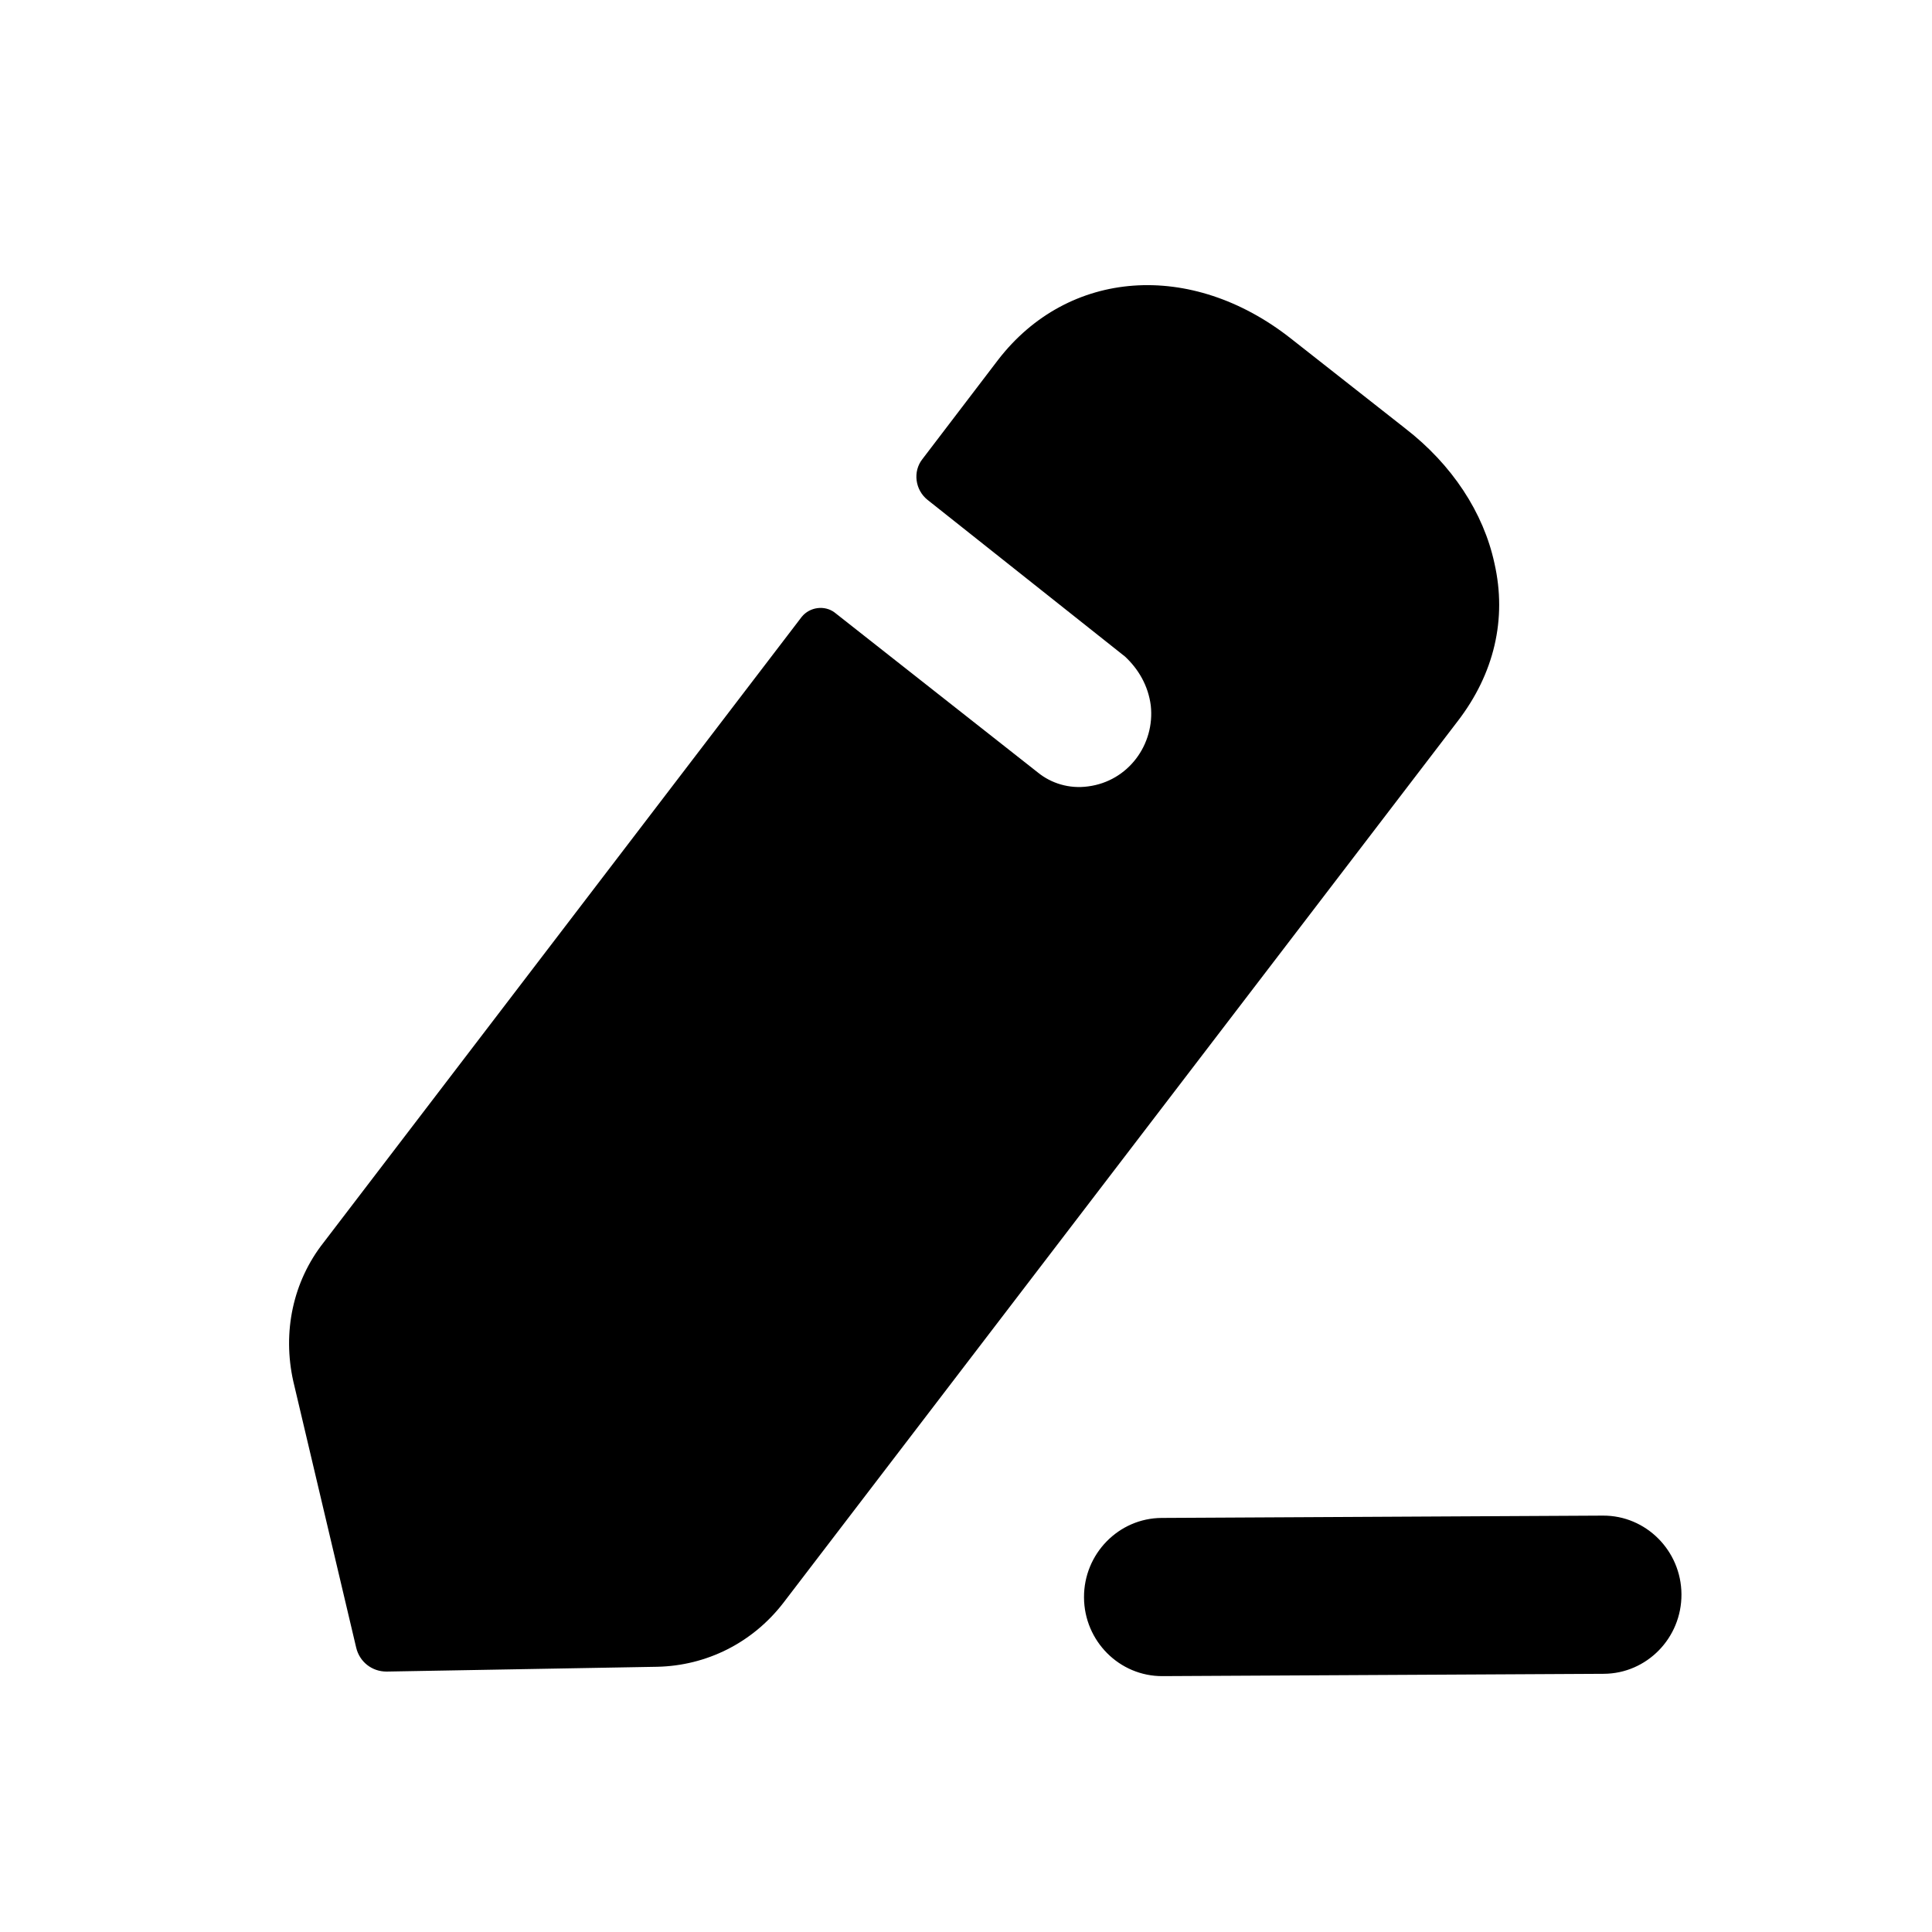
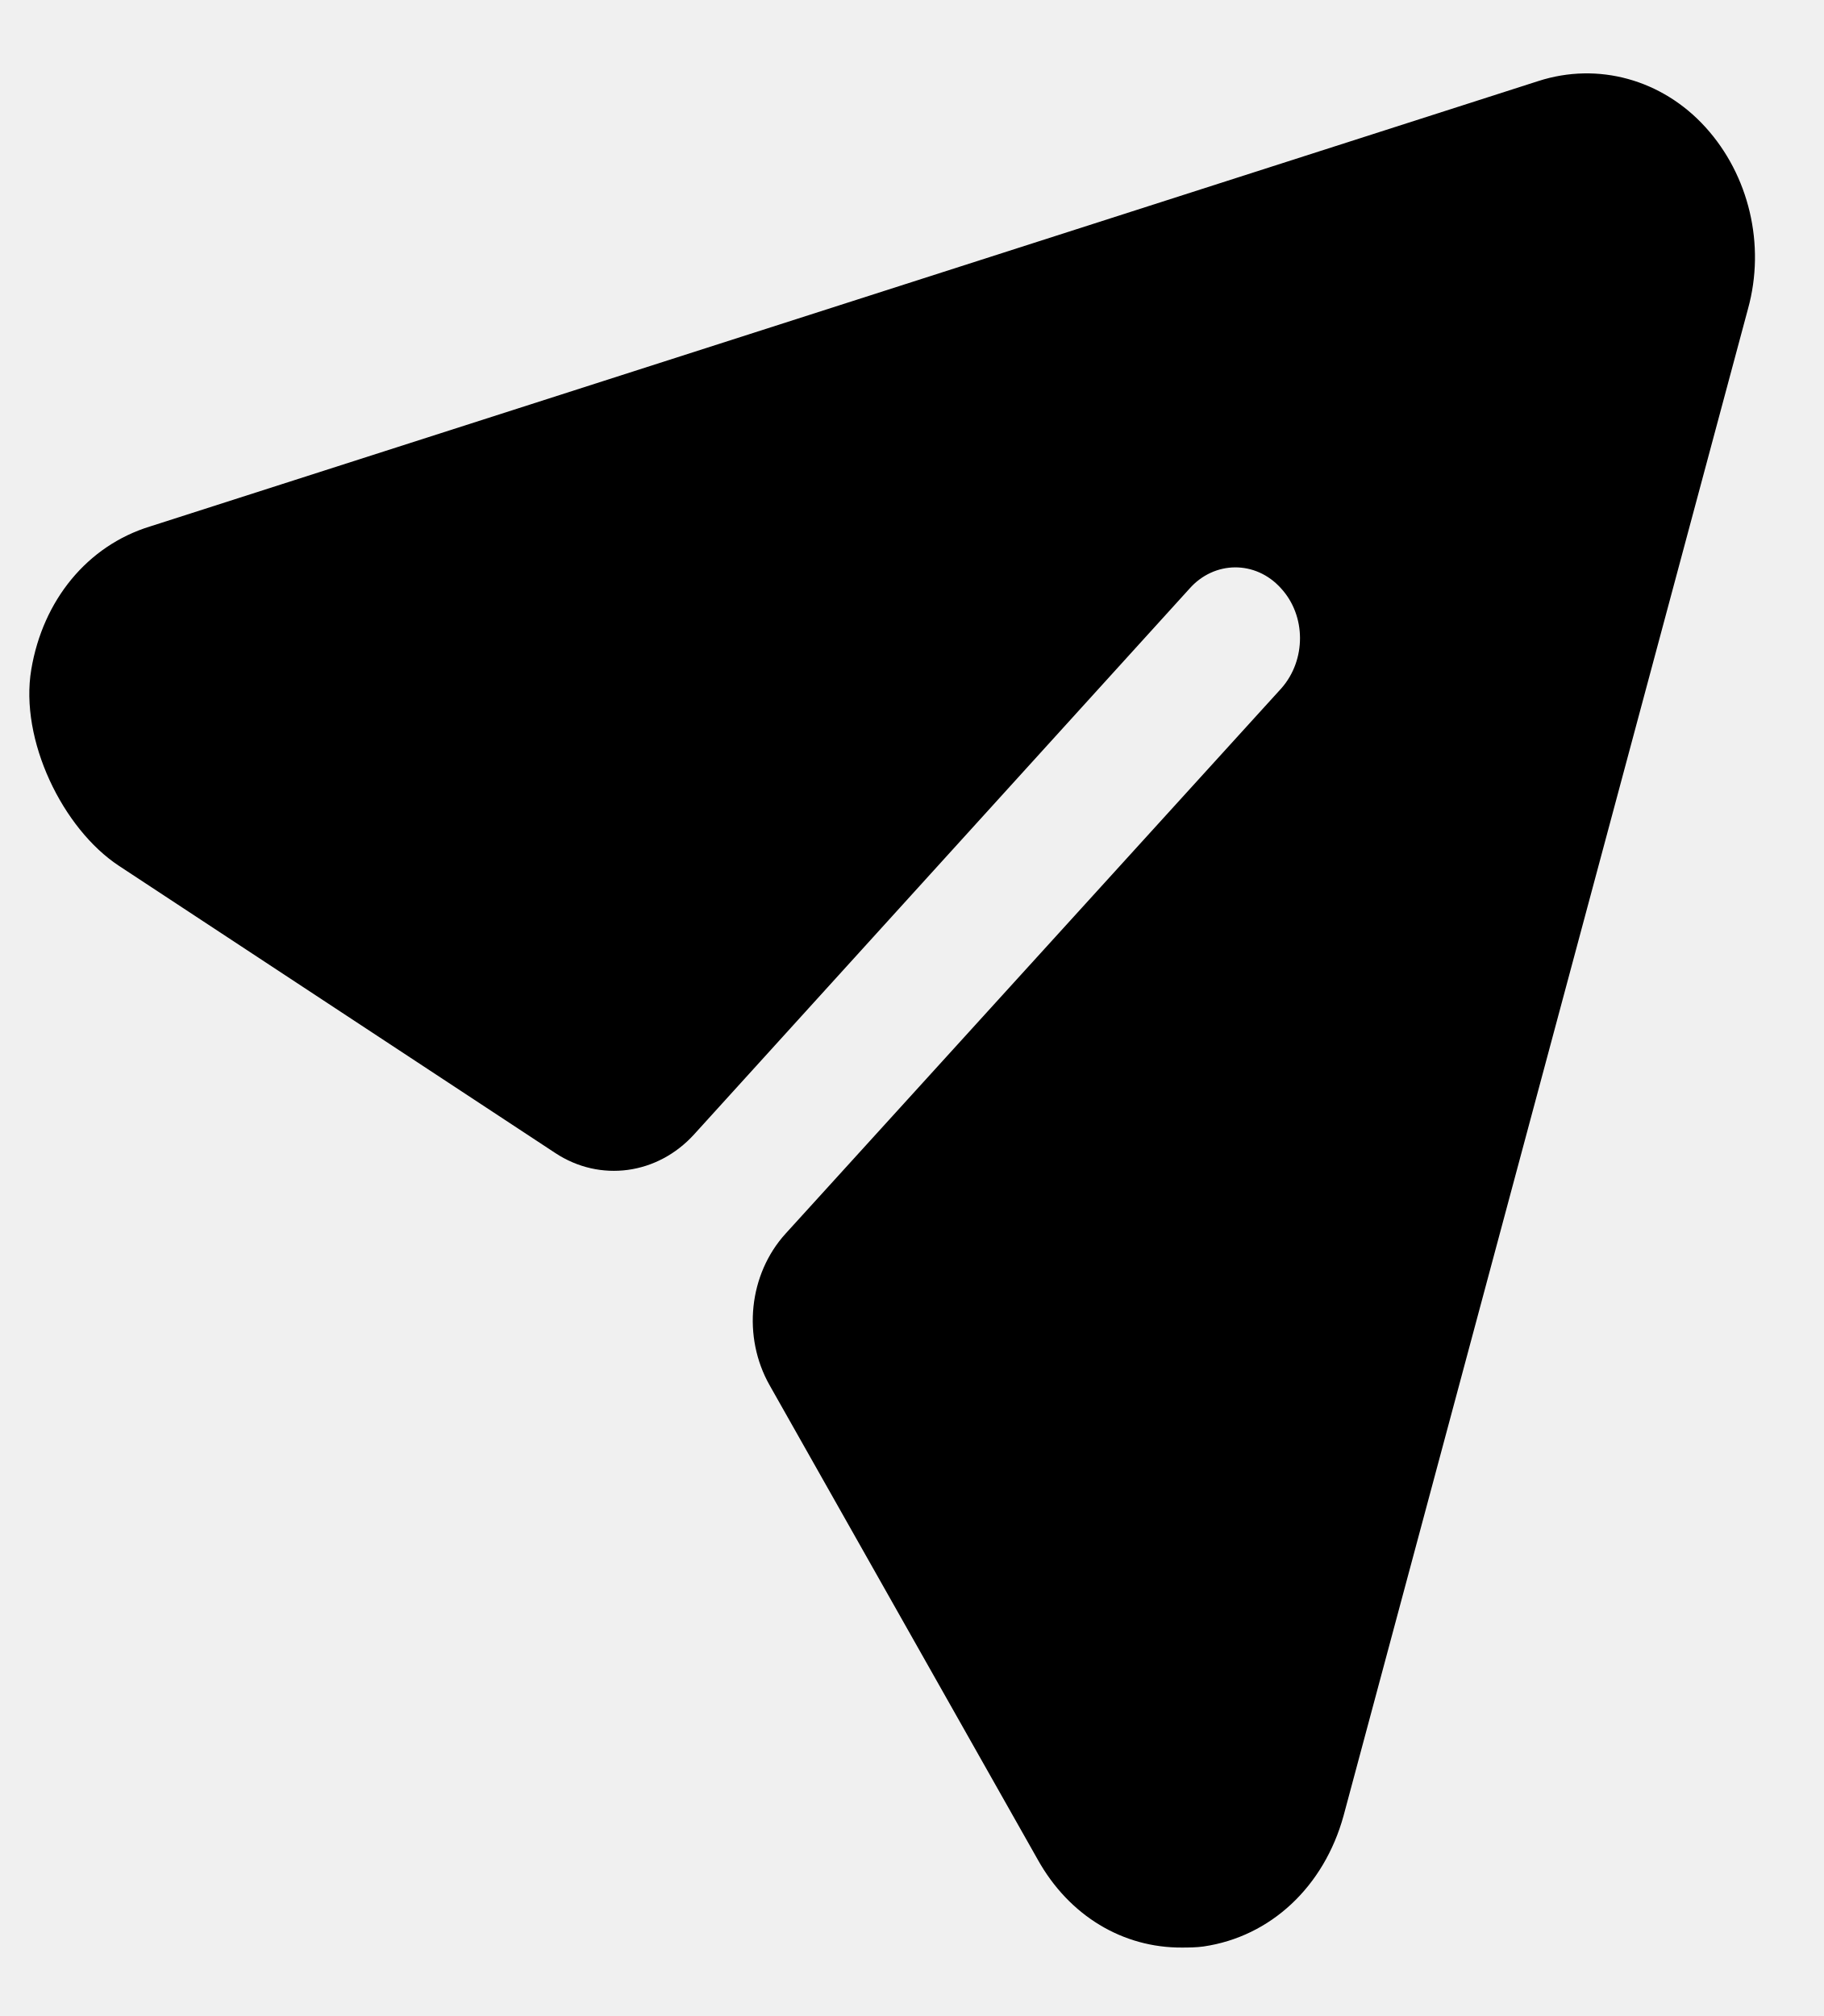
- <svg xmlns="http://www.w3.org/2000/svg" width="25" height="25" viewBox="0 0 25 25" fill="none">
-   <rect width="25" height="25" fill="#F2F2F3" />
-   <g clip-path="url(#clip0_2_4)">
-     <rect x="-132" y="-487" width="1067.22" height="720.632" rx="40" transform="rotate(-0.301821 -132 -487)" fill="white" />
-   </g>
-   <rect x="-18.938" y="-16.484" width="63" height="107" rx="4.5" transform="rotate(-0.301821 -18.9383 -16.4841)" stroke="#7C7C7C" stroke-dasharray="10 5" />
-   <path fill-rule="evenodd" clip-rule="evenodd" d="M10.135 20.743L18.861 9.334C19.335 8.719 19.502 8.009 19.338 7.289C19.197 6.634 18.791 6.013 18.183 5.543L16.702 4.379C15.413 3.365 13.822 3.48 12.915 4.657L11.935 5.942C11.809 6.103 11.842 6.34 12.002 6.468C12.002 6.468 14.506 8.454 14.559 8.497C14.73 8.657 14.858 8.871 14.891 9.129C14.947 9.634 14.599 10.109 14.08 10.176C13.836 10.21 13.602 10.136 13.431 9.997L10.799 7.925C10.672 7.83 10.481 7.852 10.375 7.981L4.189 16.076C3.788 16.584 3.654 17.24 3.795 17.873L4.609 21.32C4.652 21.503 4.812 21.631 5.003 21.63L8.505 21.568C9.141 21.554 9.734 21.261 10.135 20.743ZM15.032 19.642L20.742 19.612C21.299 19.609 21.755 20.066 21.758 20.63C21.761 21.195 21.31 21.656 20.753 21.659L15.043 21.689C14.486 21.692 14.03 21.236 14.027 20.671C14.024 20.107 14.475 19.645 15.032 19.642Z" fill="black" />
-   <defs>
-     <clipPath id="clip0_2_4">
-       <rect x="-132" y="-487" width="1067.22" height="720.632" rx="40" transform="rotate(-0.301821 -132 -487)" fill="white" />
-     </clipPath>
-   </defs>
+ <svg xmlns="http://www.w3.org/2000/svg" width="19" height="21" viewBox="0 0 19 21" fill="none">
+   <path d="M17.766 1.325C17.314 0.827 16.646 0.644 16.026 0.844L1.563 5.484C0.909 5.685 0.447 6.253 0.326 6.973C0.202 7.706 0.653 8.633 1.239 9.019L5.785 12.011C6.251 12.318 6.85 12.237 7.232 11.815L12.389 6.134C12.649 5.838 13.081 5.835 13.344 6.128C13.606 6.412 13.609 6.873 13.349 7.169L8.183 12.851C7.8 13.273 7.731 13.925 8.018 14.431L10.811 19.372C11.139 19.959 11.699 20.29 12.311 20.287C12.383 20.287 12.464 20.286 12.536 20.276C13.238 20.174 13.793 19.651 13.996 18.914L18.209 3.217C18.394 2.549 18.219 1.824 17.766 1.325Z" fill="black" />
</svg>
